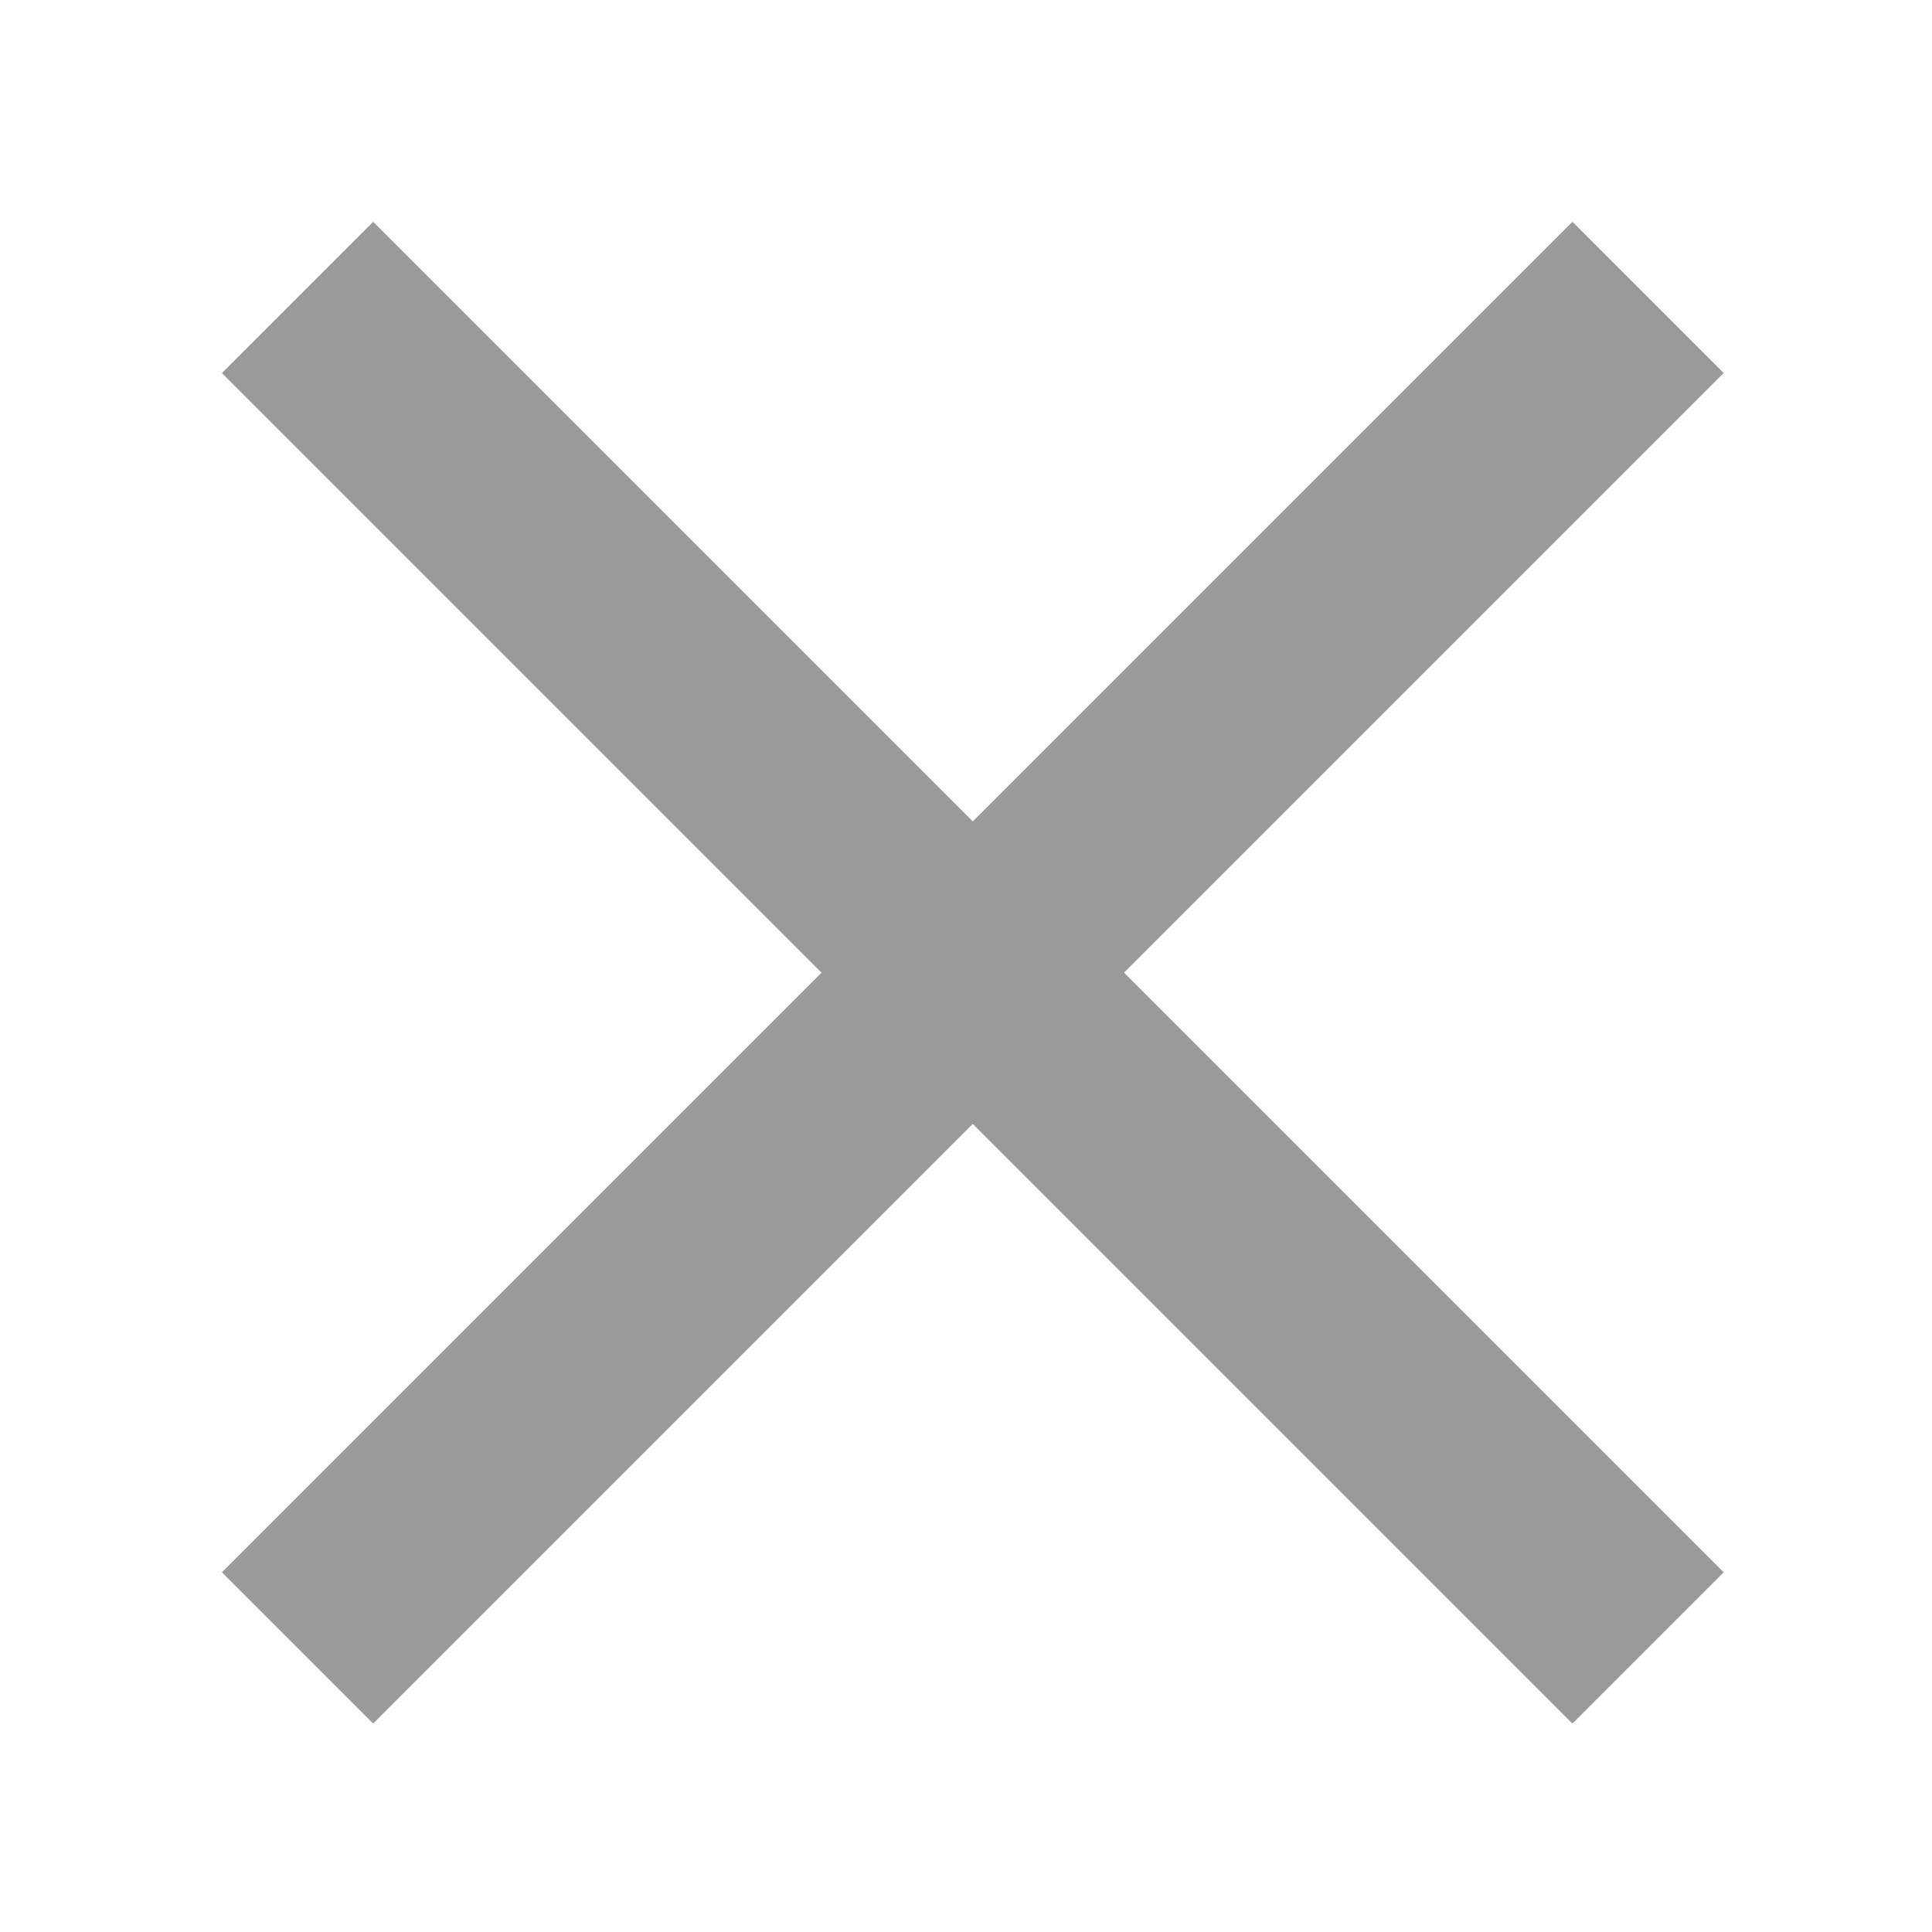
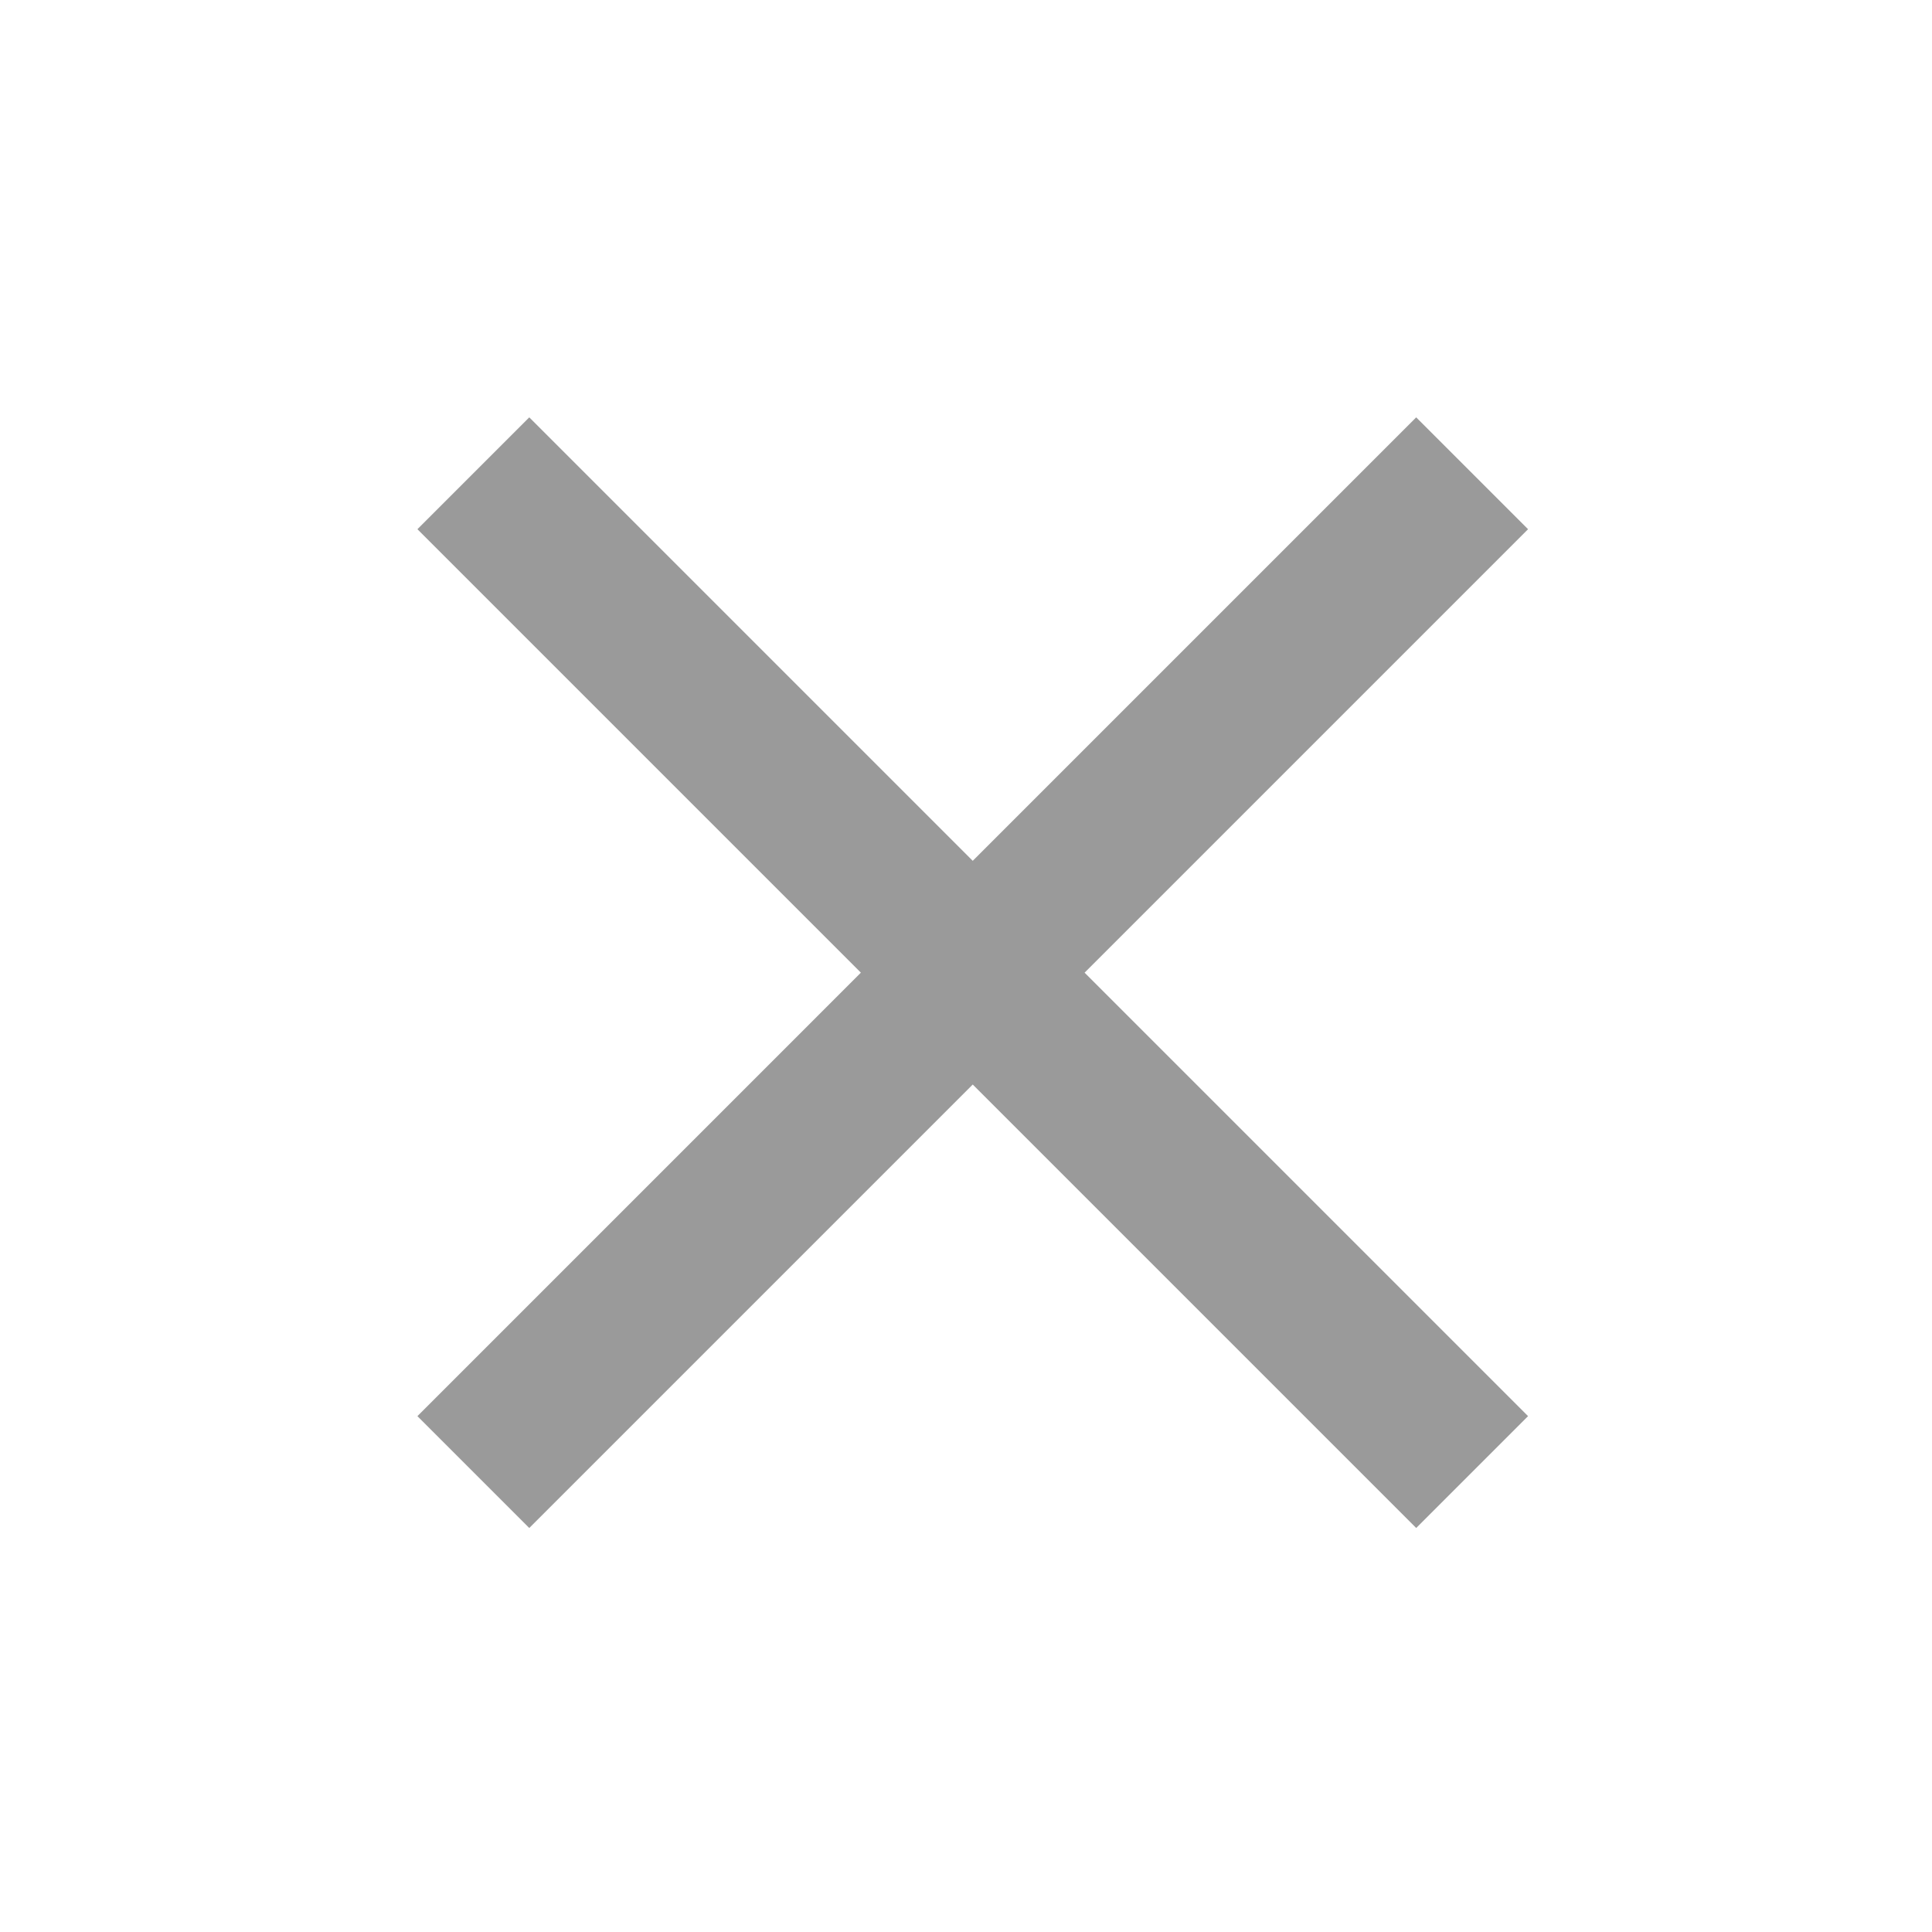
<svg xmlns="http://www.w3.org/2000/svg" width="100%" height="100%" viewBox="0 0 240 240" version="1.1" xml:space="preserve" style="fill-rule:evenodd;clip-rule:evenodd;stroke-linejoin:round;stroke-miterlimit:2;">
-   <g transform="matrix(1,0,0,1,-3012.78,-345.384)">
-     <g id="Icon---export-as-24x24" transform="matrix(2.02026,0,0,2.14051,-2236.53,443.372)">
+   <g transform="matrix(1,0,0,1,-2069.58,-531.696)">
+     <g id="Icon---clear---24x24" transform="matrix(2.02026,0,0,2.14051,-3179.73,629.685)">
      <rect x="2598.34" y="-45.778" width="118.797" height="112.123" style="fill:none;" />
-       <g transform="matrix(6.59577,0,0,6.22522,2579,-64.0323)">
+       <g transform="matrix(4.878,0,0,4.60395,2599.61,-44.5771)">
        <path d="M19,6.41L17.59,5L12,10.59L6.41,5L5,6.41L10.59,12L5,17.59L6.41,19L12,13.41L17.59,19L19,17.59L13.41,12L19,6.41Z" style="fill:rgb(154,154,154);fill-rule:nonzero;" />
      </g>
    </g>
  </g>
</svg>
